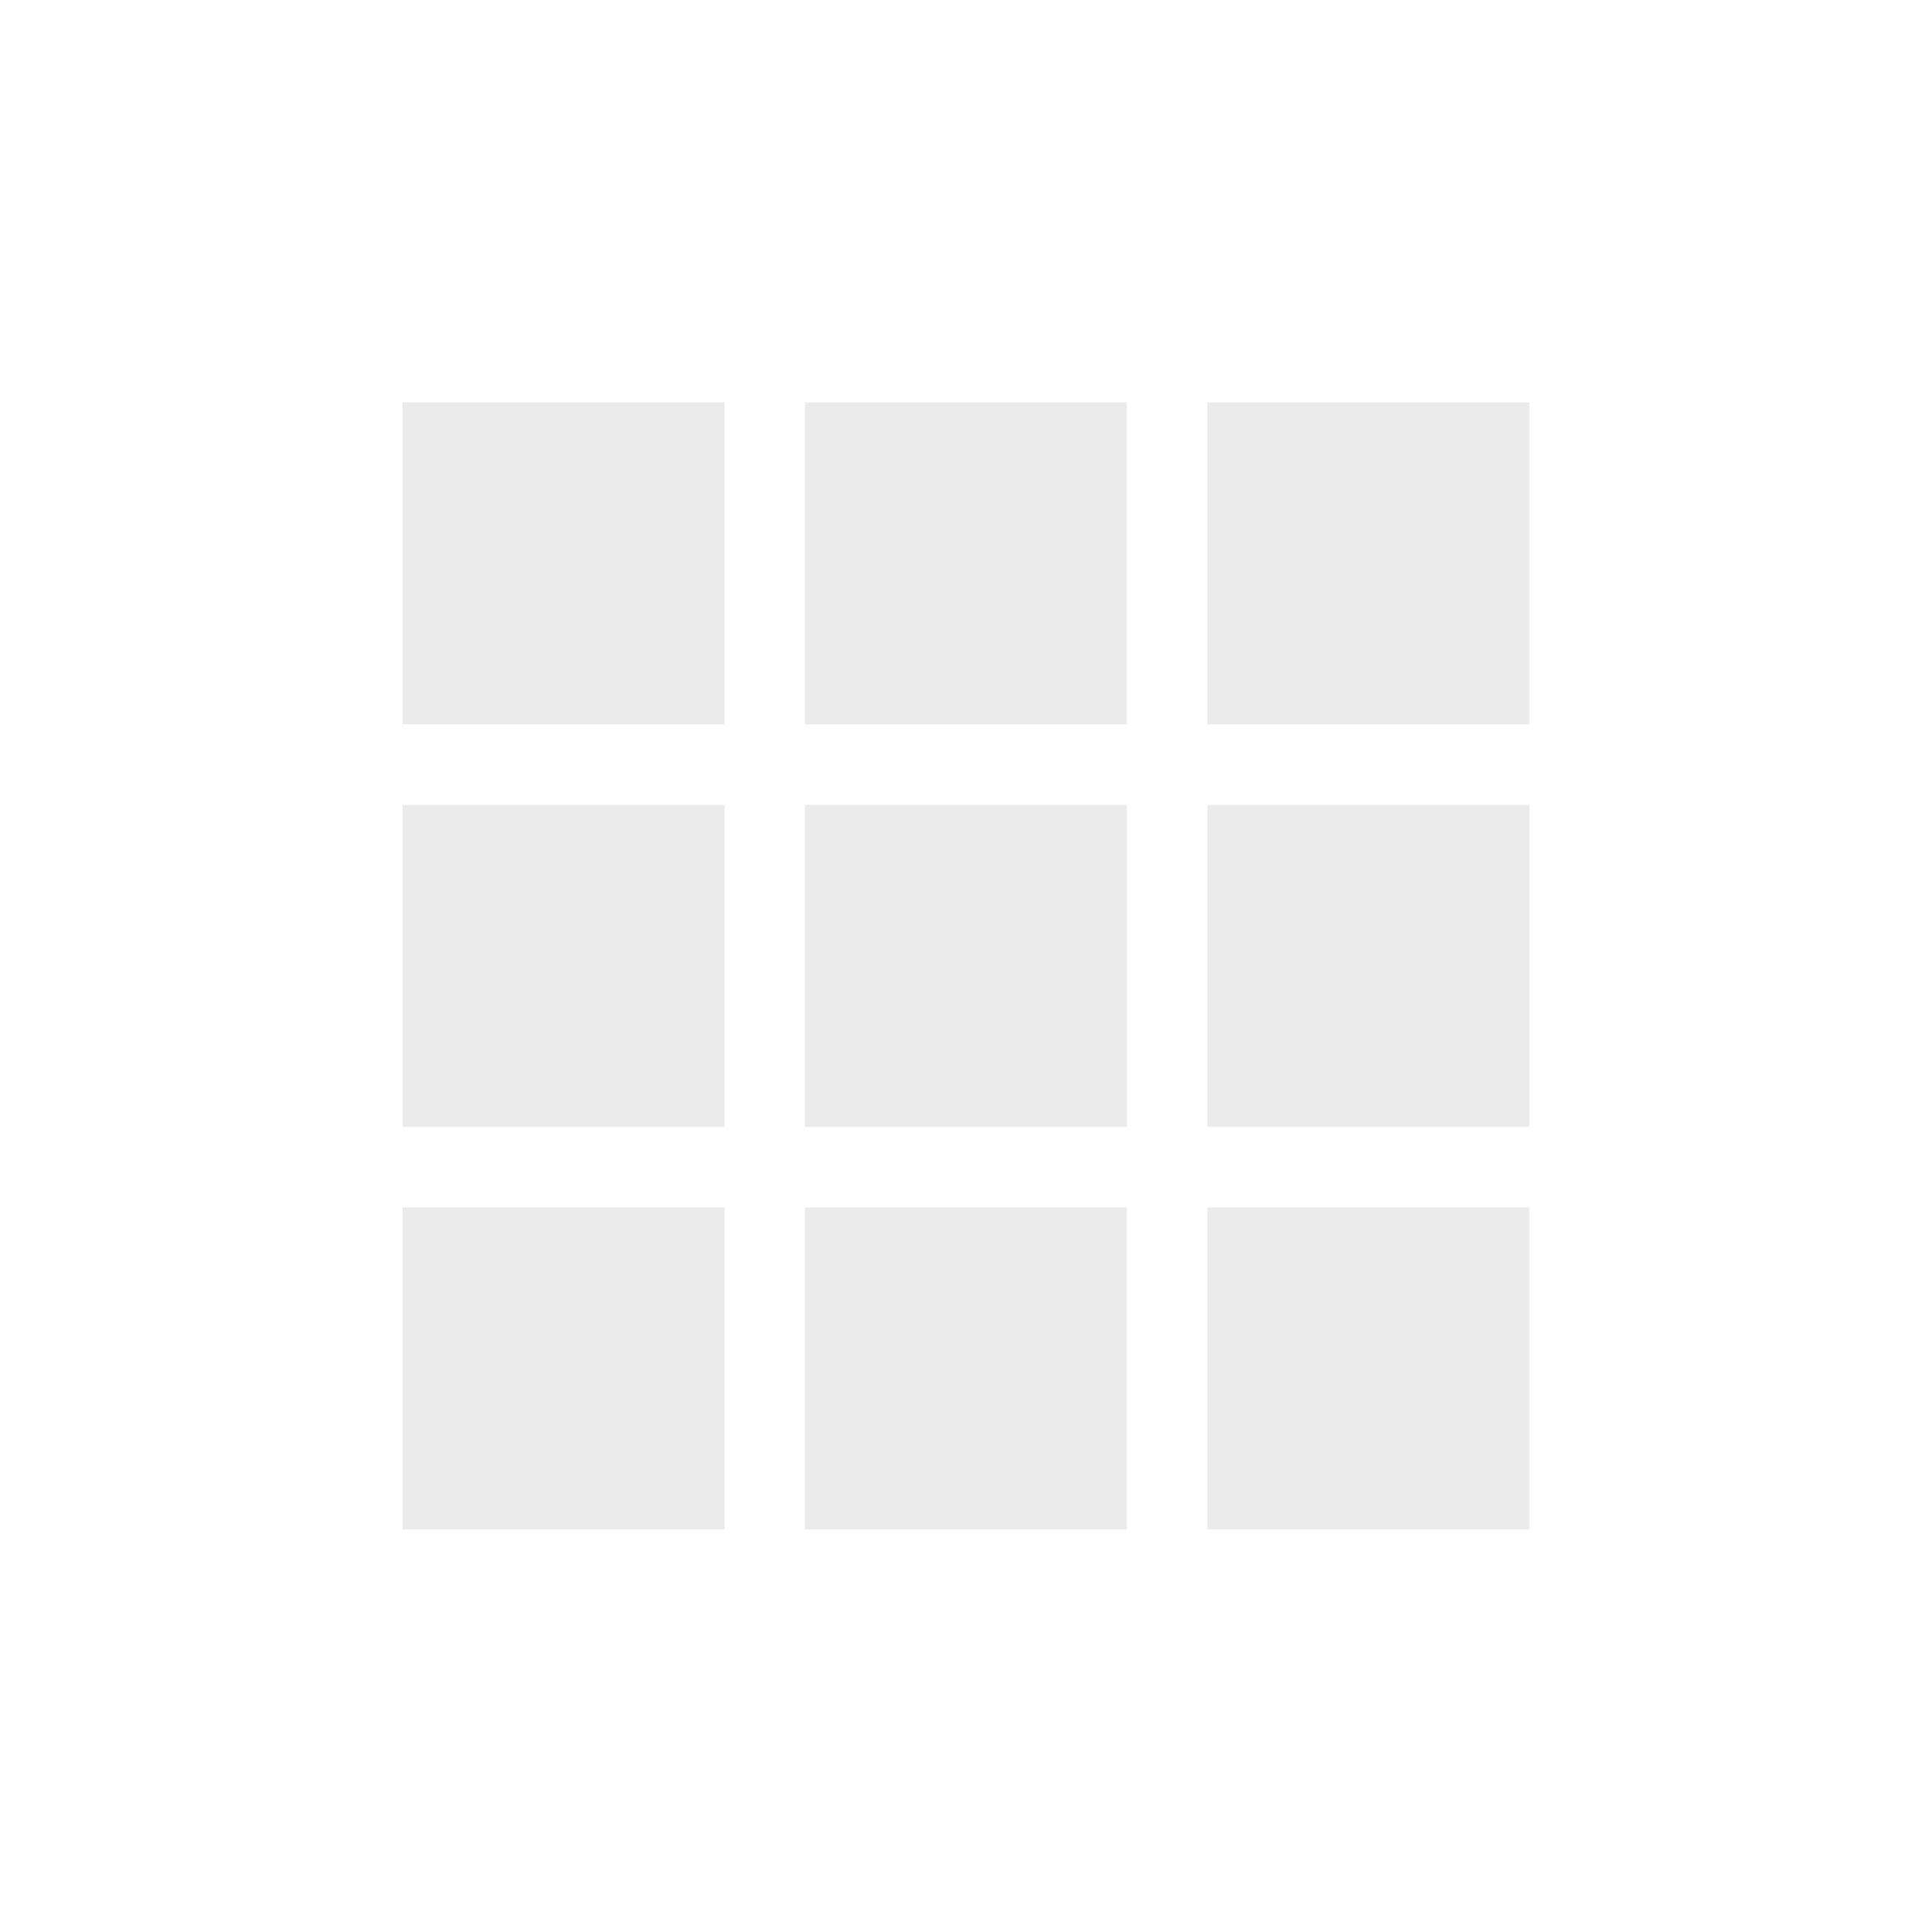
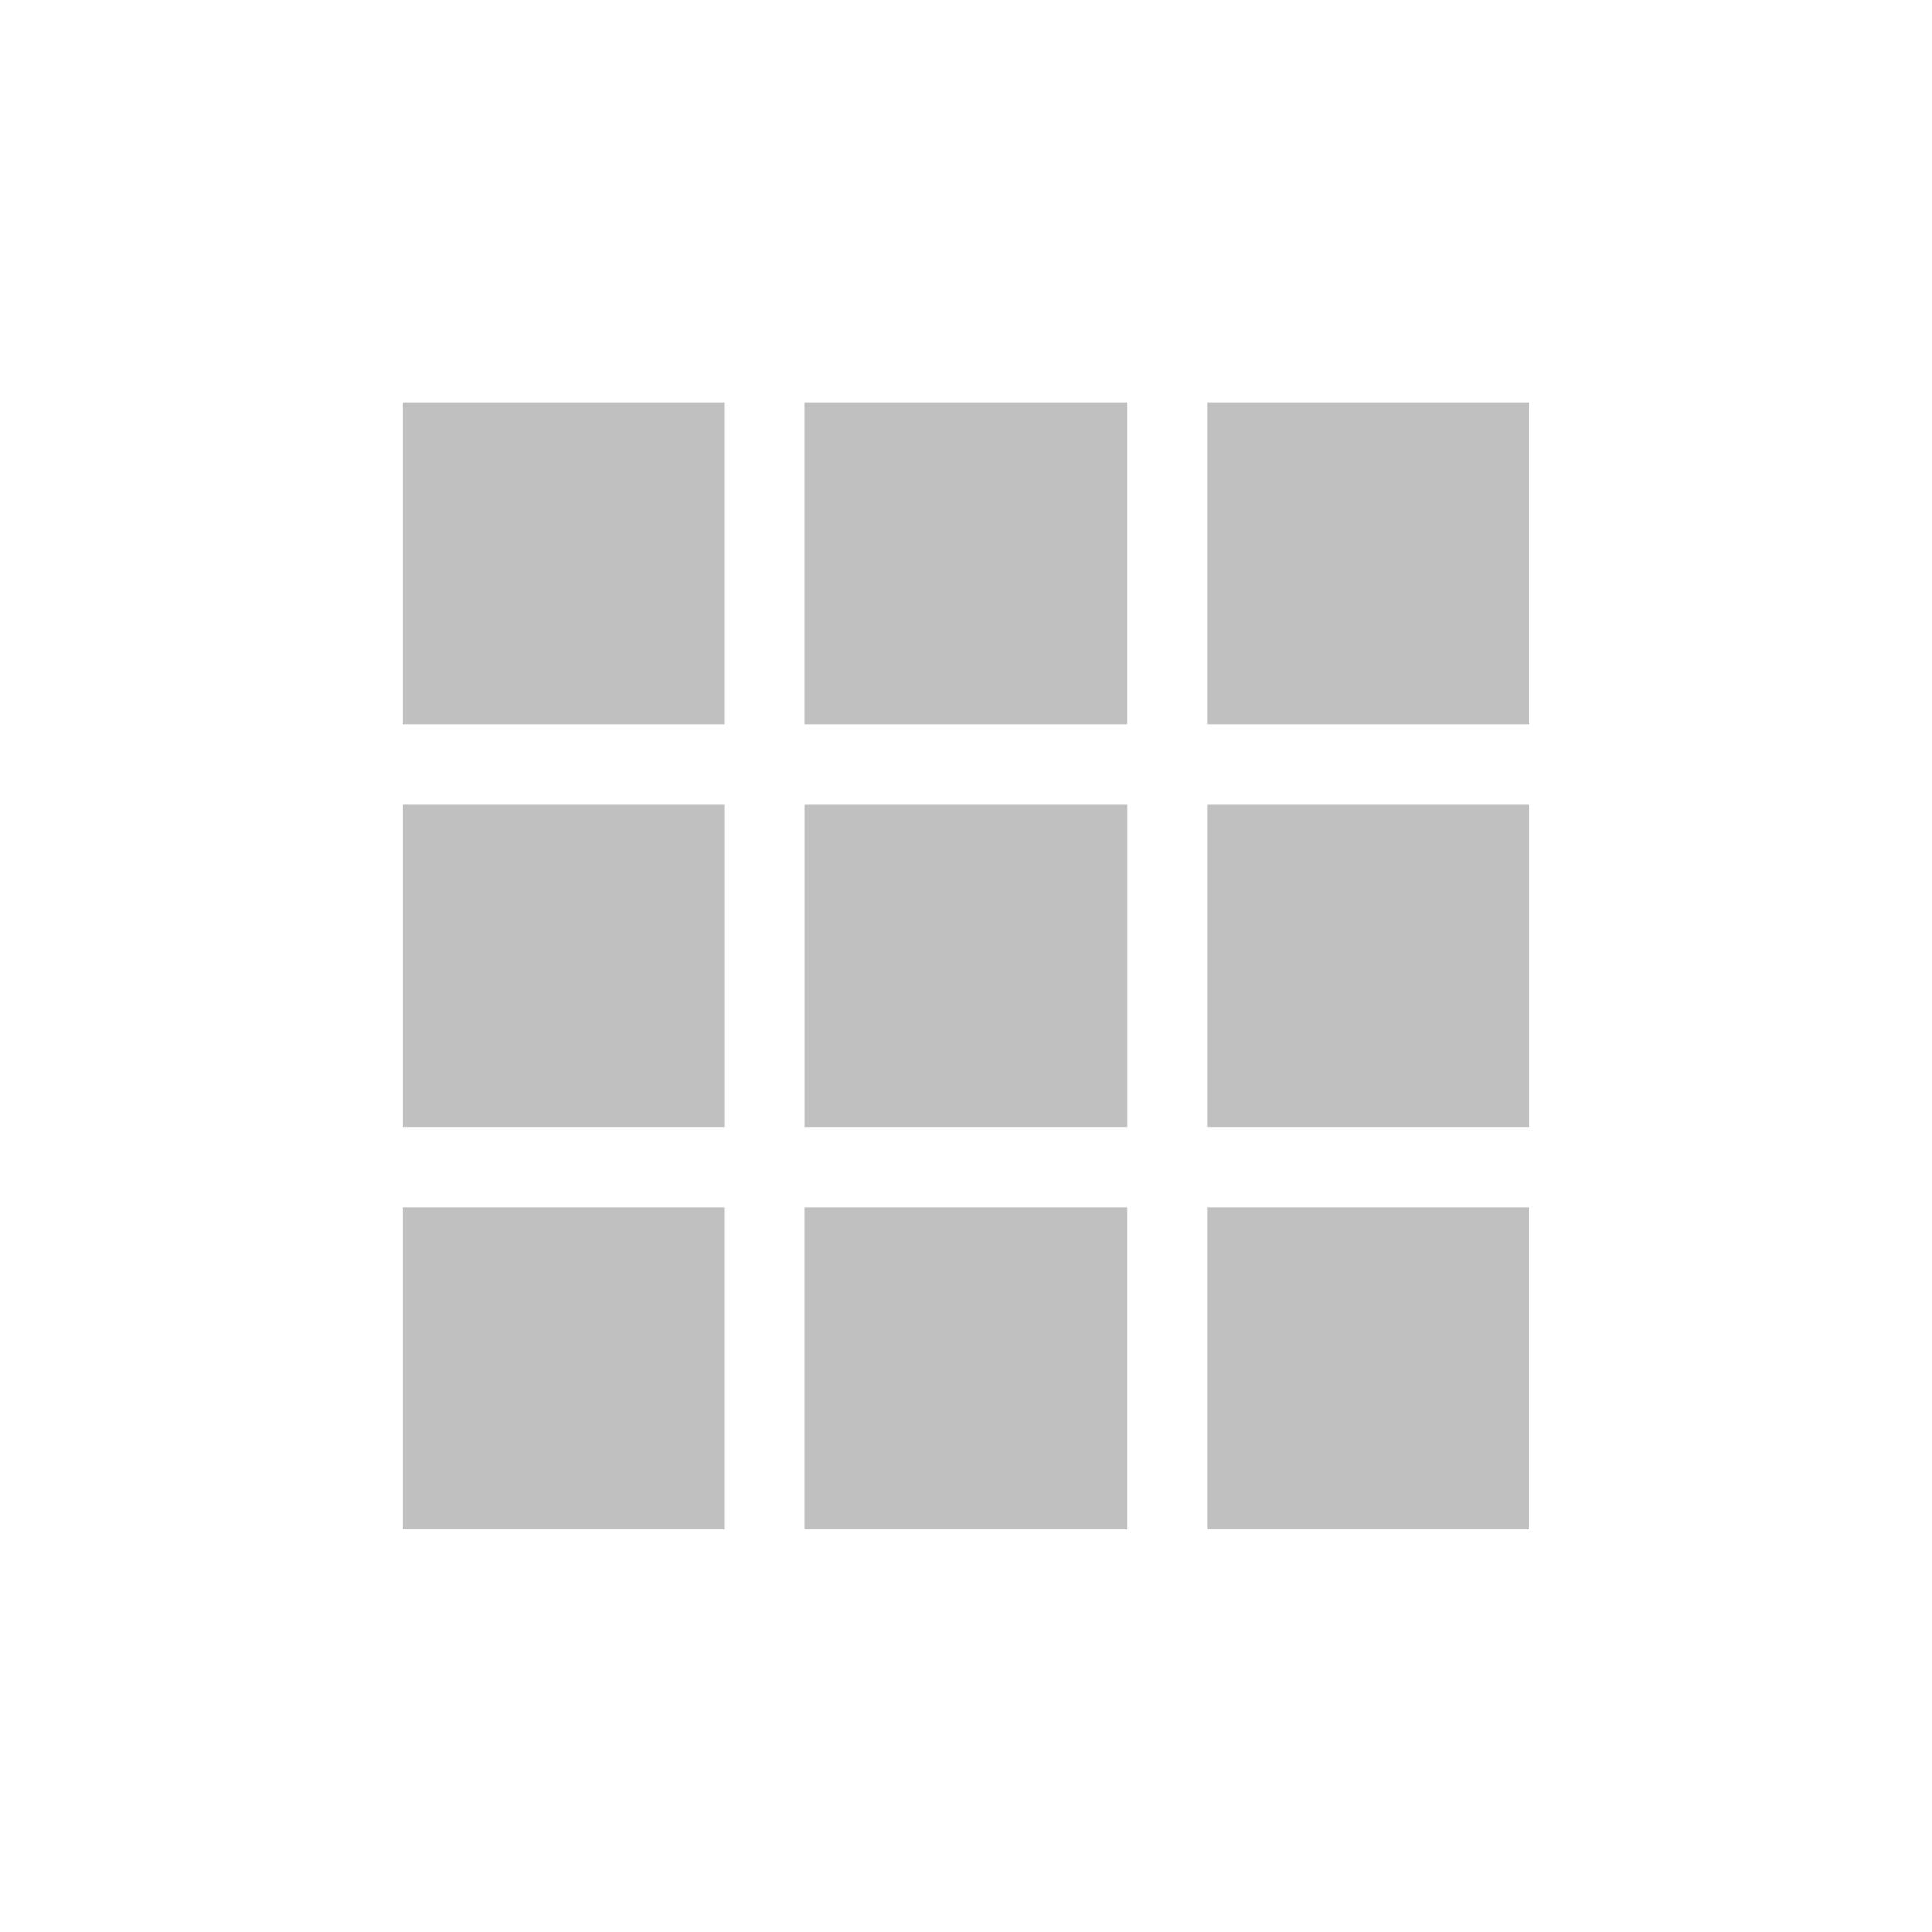
- <svg xmlns="http://www.w3.org/2000/svg" width="100%" height="100%" viewBox="0 0 512 512" version="1.1" xml:space="preserve" style="fill-rule:evenodd;clip-rule:evenodd;stroke-linejoin:round;stroke-miterlimit:1.414;">
-   <path d="M405.3,405.312L319.962,405.312L319.962,319.974L405.3,319.974L405.3,405.312ZM298.644,405.312L213.306,405.312L213.306,319.974L298.644,319.974L298.644,405.312ZM192.005,405.312L106.667,405.312L106.667,319.974L192.005,319.974L192.005,405.312ZM192.016,298.637L106.678,298.637L106.678,213.299L192.016,213.299L192.016,298.637ZM298.655,298.637L213.317,298.637L213.317,213.299L298.655,213.299L298.655,298.637ZM405.311,298.637L319.973,298.637L319.973,213.299L405.311,213.299L405.311,298.637ZM405.3,191.962L319.962,191.962L319.962,106.624L405.3,106.624L405.3,191.962ZM298.644,191.962L213.306,191.962L213.306,106.624L298.644,106.624L298.644,191.962ZM192.005,191.962L106.667,191.962L106.667,106.624L192.005,106.624L192.005,191.962Z" style="fill:rgb(235,235,235);" />
+ <svg xmlns="http://www.w3.org/2000/svg" width="100%" height="100%" viewBox="0 0 512 512" version="1.1" xml:space="preserve" style="fill-rule:evenodd;clip-rule:evenodd;stroke-linejoin:round;stroke-miterlimit:2;">
+   <path d="M405.3,405.312L319.962,405.312L319.962,319.974L405.3,319.974L405.3,405.312ZM298.644,405.312L213.306,405.312L213.306,319.974L298.644,319.974L298.644,405.312ZM192.005,405.312L106.667,405.312L106.667,319.974L192.005,319.974L192.005,405.312ZM192.016,298.637L106.678,298.637L106.678,213.299L192.016,213.299L192.016,298.637ZM298.655,298.637L213.317,298.637L213.317,213.299L298.655,213.299L298.655,298.637ZM405.311,298.637L319.973,298.637L319.973,213.299L405.311,213.299L405.311,298.637ZM405.3,191.962L319.962,191.962L319.962,106.624L405.3,106.624L405.3,191.962ZM298.644,191.962L213.306,191.962L213.306,106.624L298.644,106.624L298.644,191.962ZM192.005,191.962L106.667,191.962L106.667,106.624L192.005,106.624L192.005,191.962Z" style="fill:rgb(192,192,192);" />
</svg>
